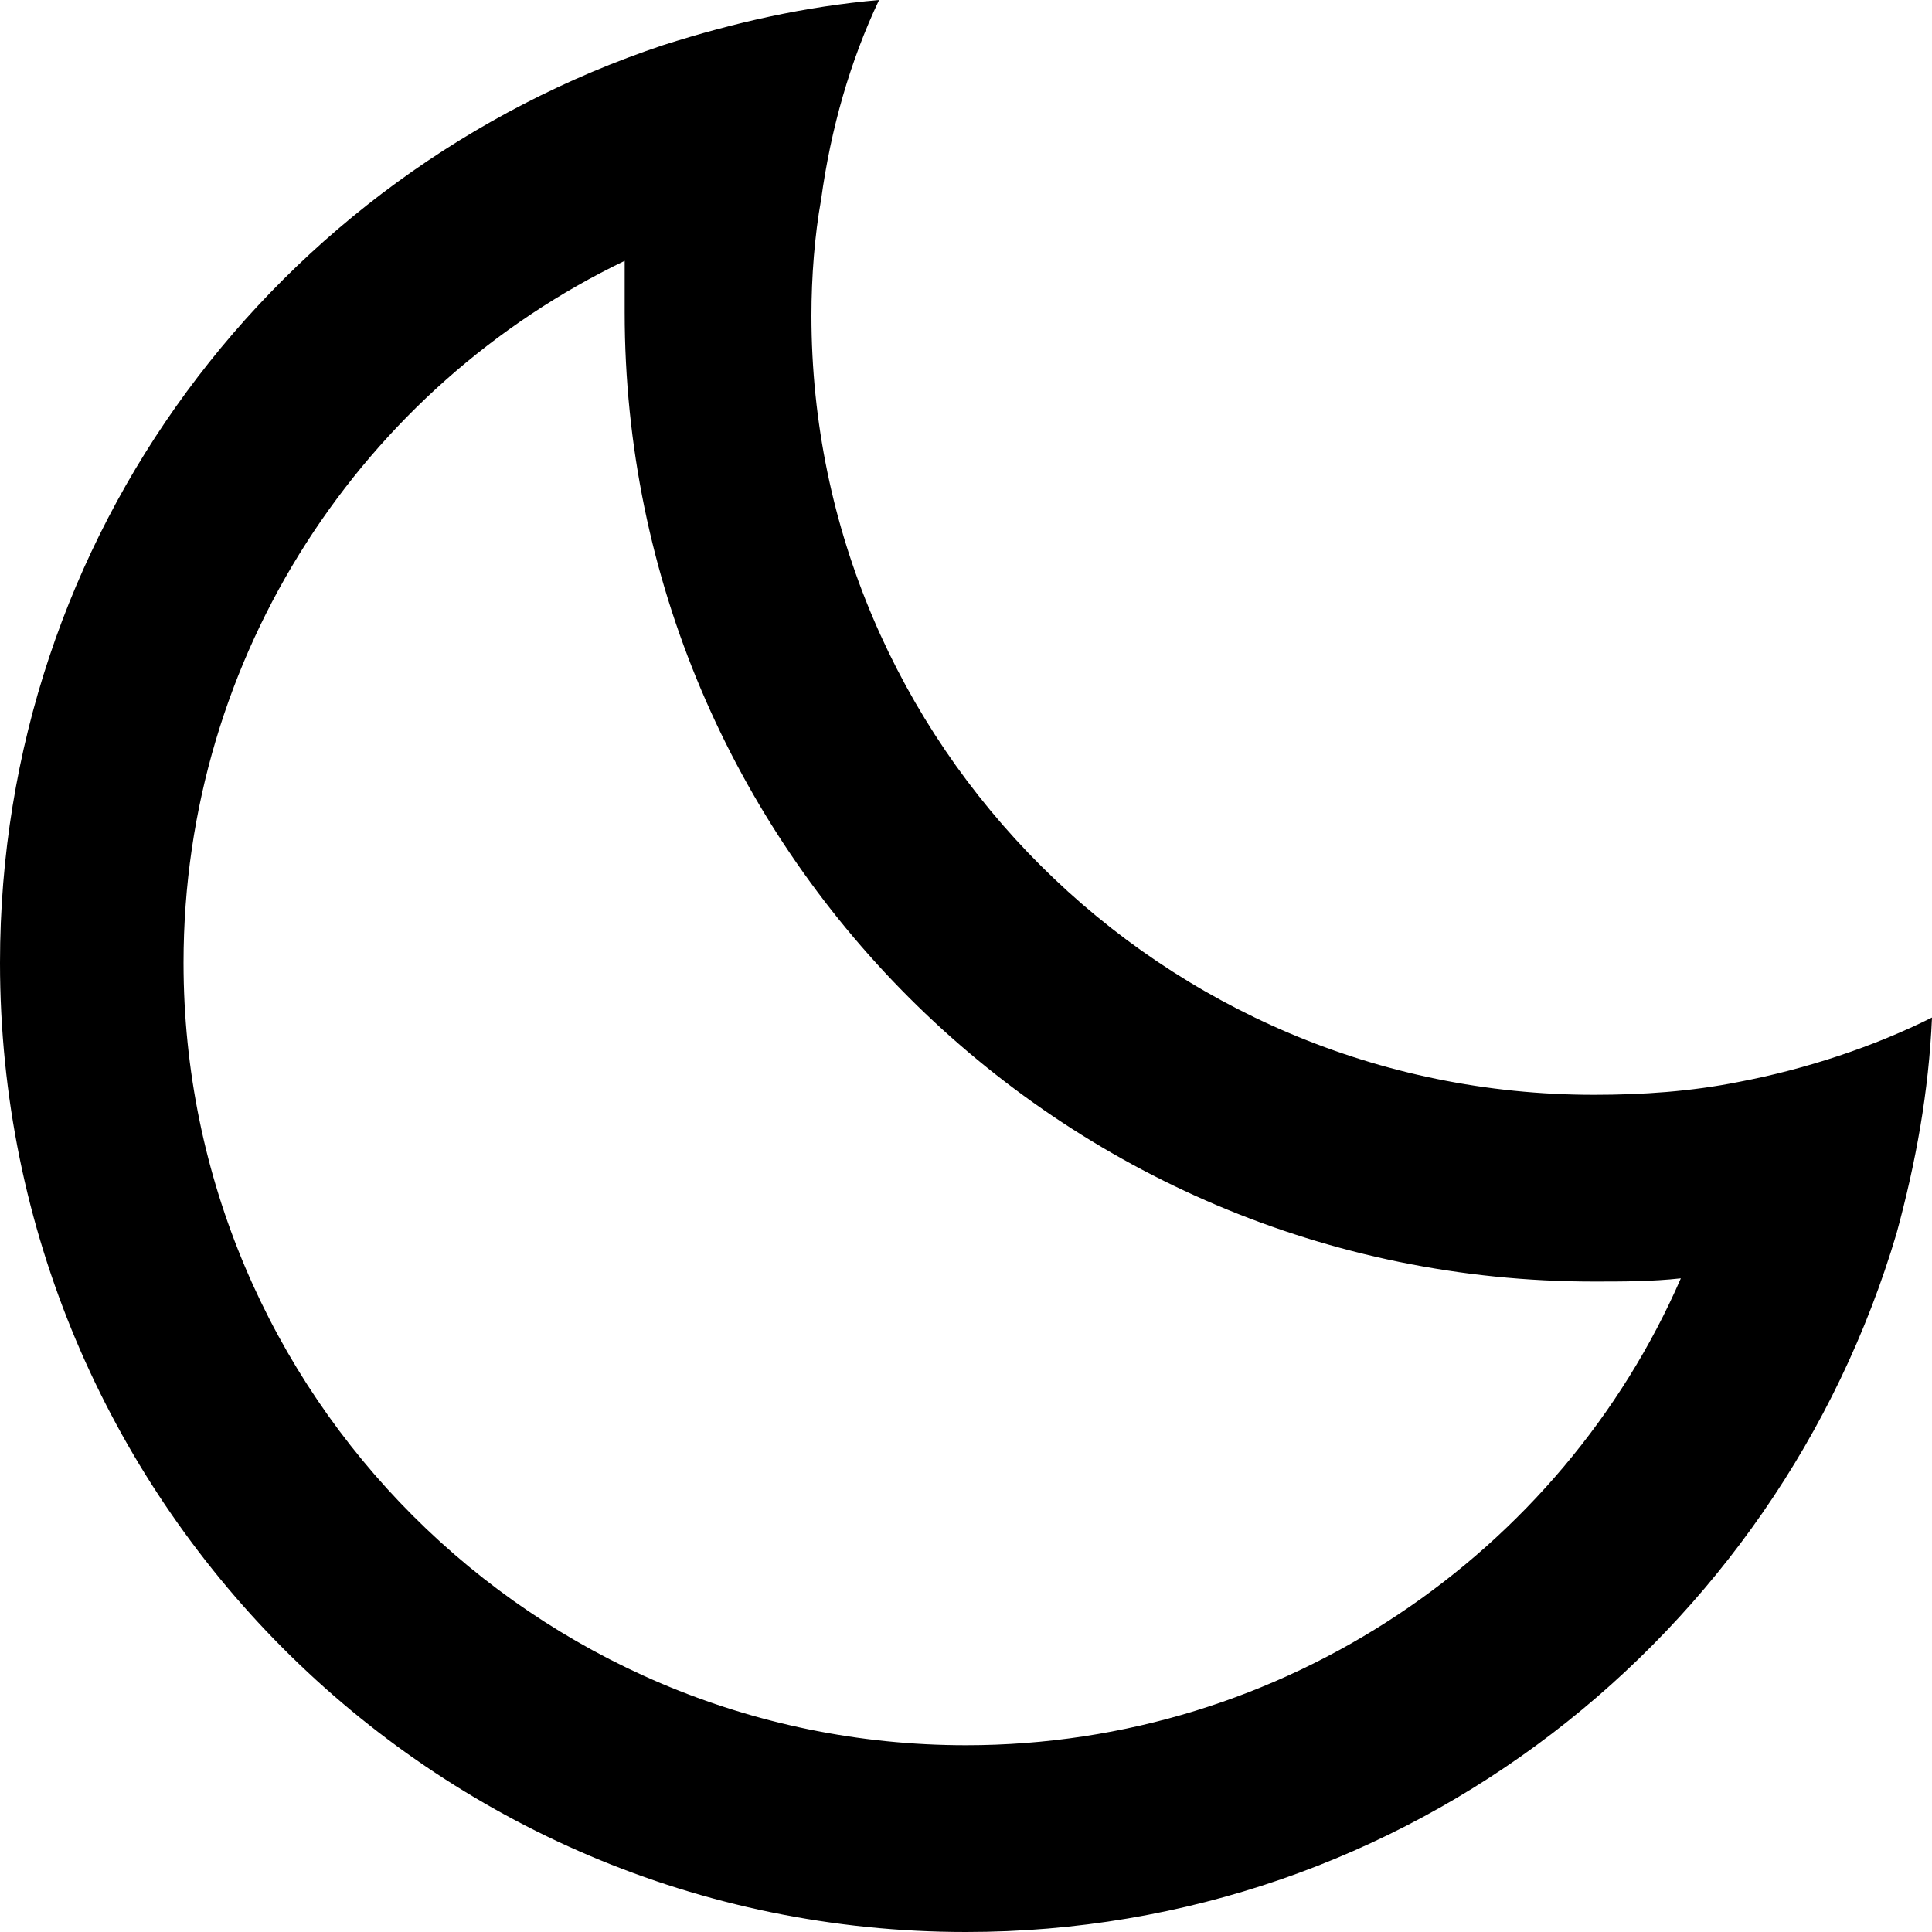
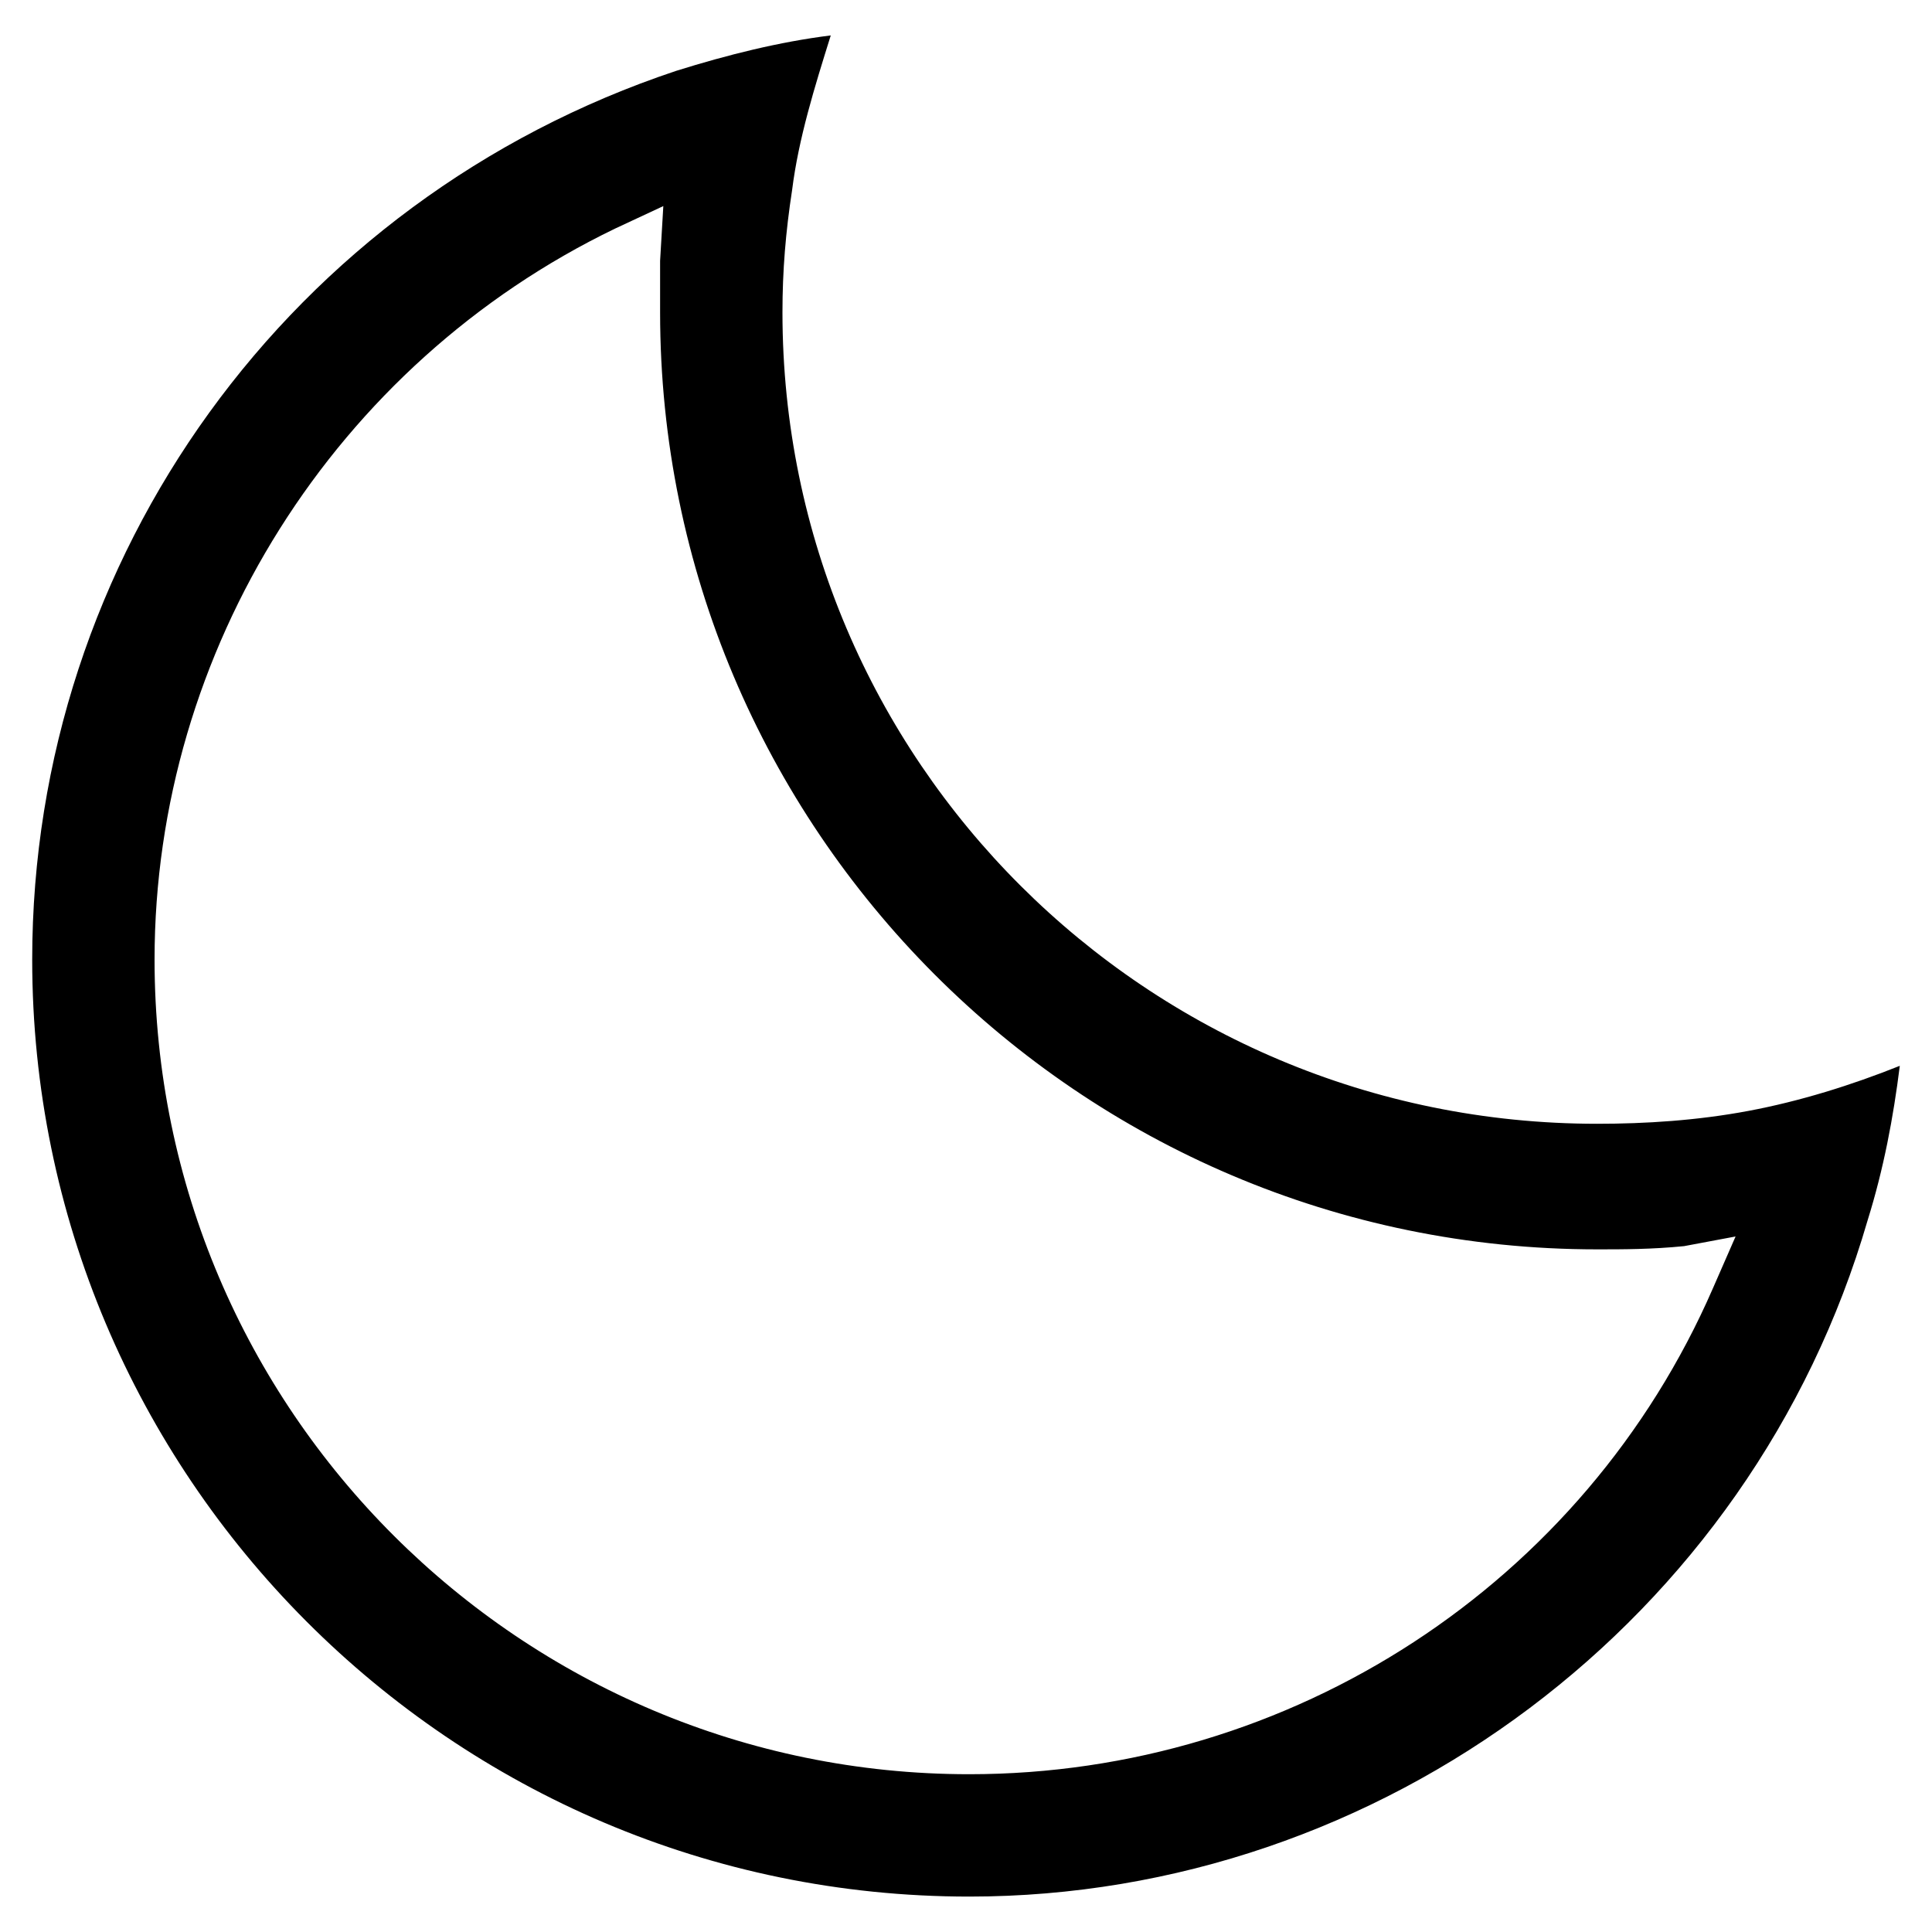
<svg xmlns="http://www.w3.org/2000/svg" version="1.1" id="Camada_1" x="0px" y="0px" viewBox="0 0 60 60" style="enable-background:new 0 0 60 60;" xml:space="preserve">
-   <path id="XMLID_27_" d="M54,33.6c-1.5,0.3-3,0.4-4.5,0.4C36.1,34,25.2,23.1,25.2,9.8c0-1.2,0.1-2.5,0.3-3.6C25.8,4,26.4,1.9,27.3,0  c-2.3,0.2-4.5,0.7-6.7,1.4C8.6,5.4,0,16.6,0,29.9C0,46.5,13.4,60,30,60c13.7,0,25.2-9.2,28.9-21.7c0.6-2.2,1-4.4,1.1-6.7  C58.2,32.5,56.1,33.2,54,33.6z M30,54.2c-13.4,0-24.3-10.9-24.3-24.3c0-9.6,5.6-17.9,13.7-21.8c0,0.5,0,1.1,0,1.6  c0,16.6,13.5,30.1,30.1,30.1c0.9,0,1.8,0,2.7-0.1C48.5,48.2,39.9,54.2,30,54.2z" />
+   <path id="XMLID_15_" d="M24.3,9.7c0-1.3,0.1-2.5,0.3-3.8c0.2-1.6,0.7-3.2,1.2-4.8c-1.6,0.2-3.2,0.6-4.8,1.1C9,6.2,1,17.3,1,29.8  c0,16,13,29.1,29.1,29.1c12.8,0,24.3-8.6,27.9-21c0.5-1.6,0.8-3.2,1-4.8c-1.5,0.6-3.1,1.1-4.7,1.4c-1.6,0.3-3.2,0.4-4.7,0.4  C35.6,34.9,24.3,23.6,24.3,9.7z M53.9,38.4L53.2,40c-4,9.2-13.1,15.1-23.1,15.1c-13.9,0-25.3-11.3-25.3-25.3  c0-9.6,5.6-18.5,14.3-22.7l1.5-0.7l-0.1,1.7c0,0.5,0,1.1,0,1.6c0,16,13,29.1,29.1,29.1c0.8,0,1.7,0,2.7-0.1L53.9,38.4z" />
</svg>
